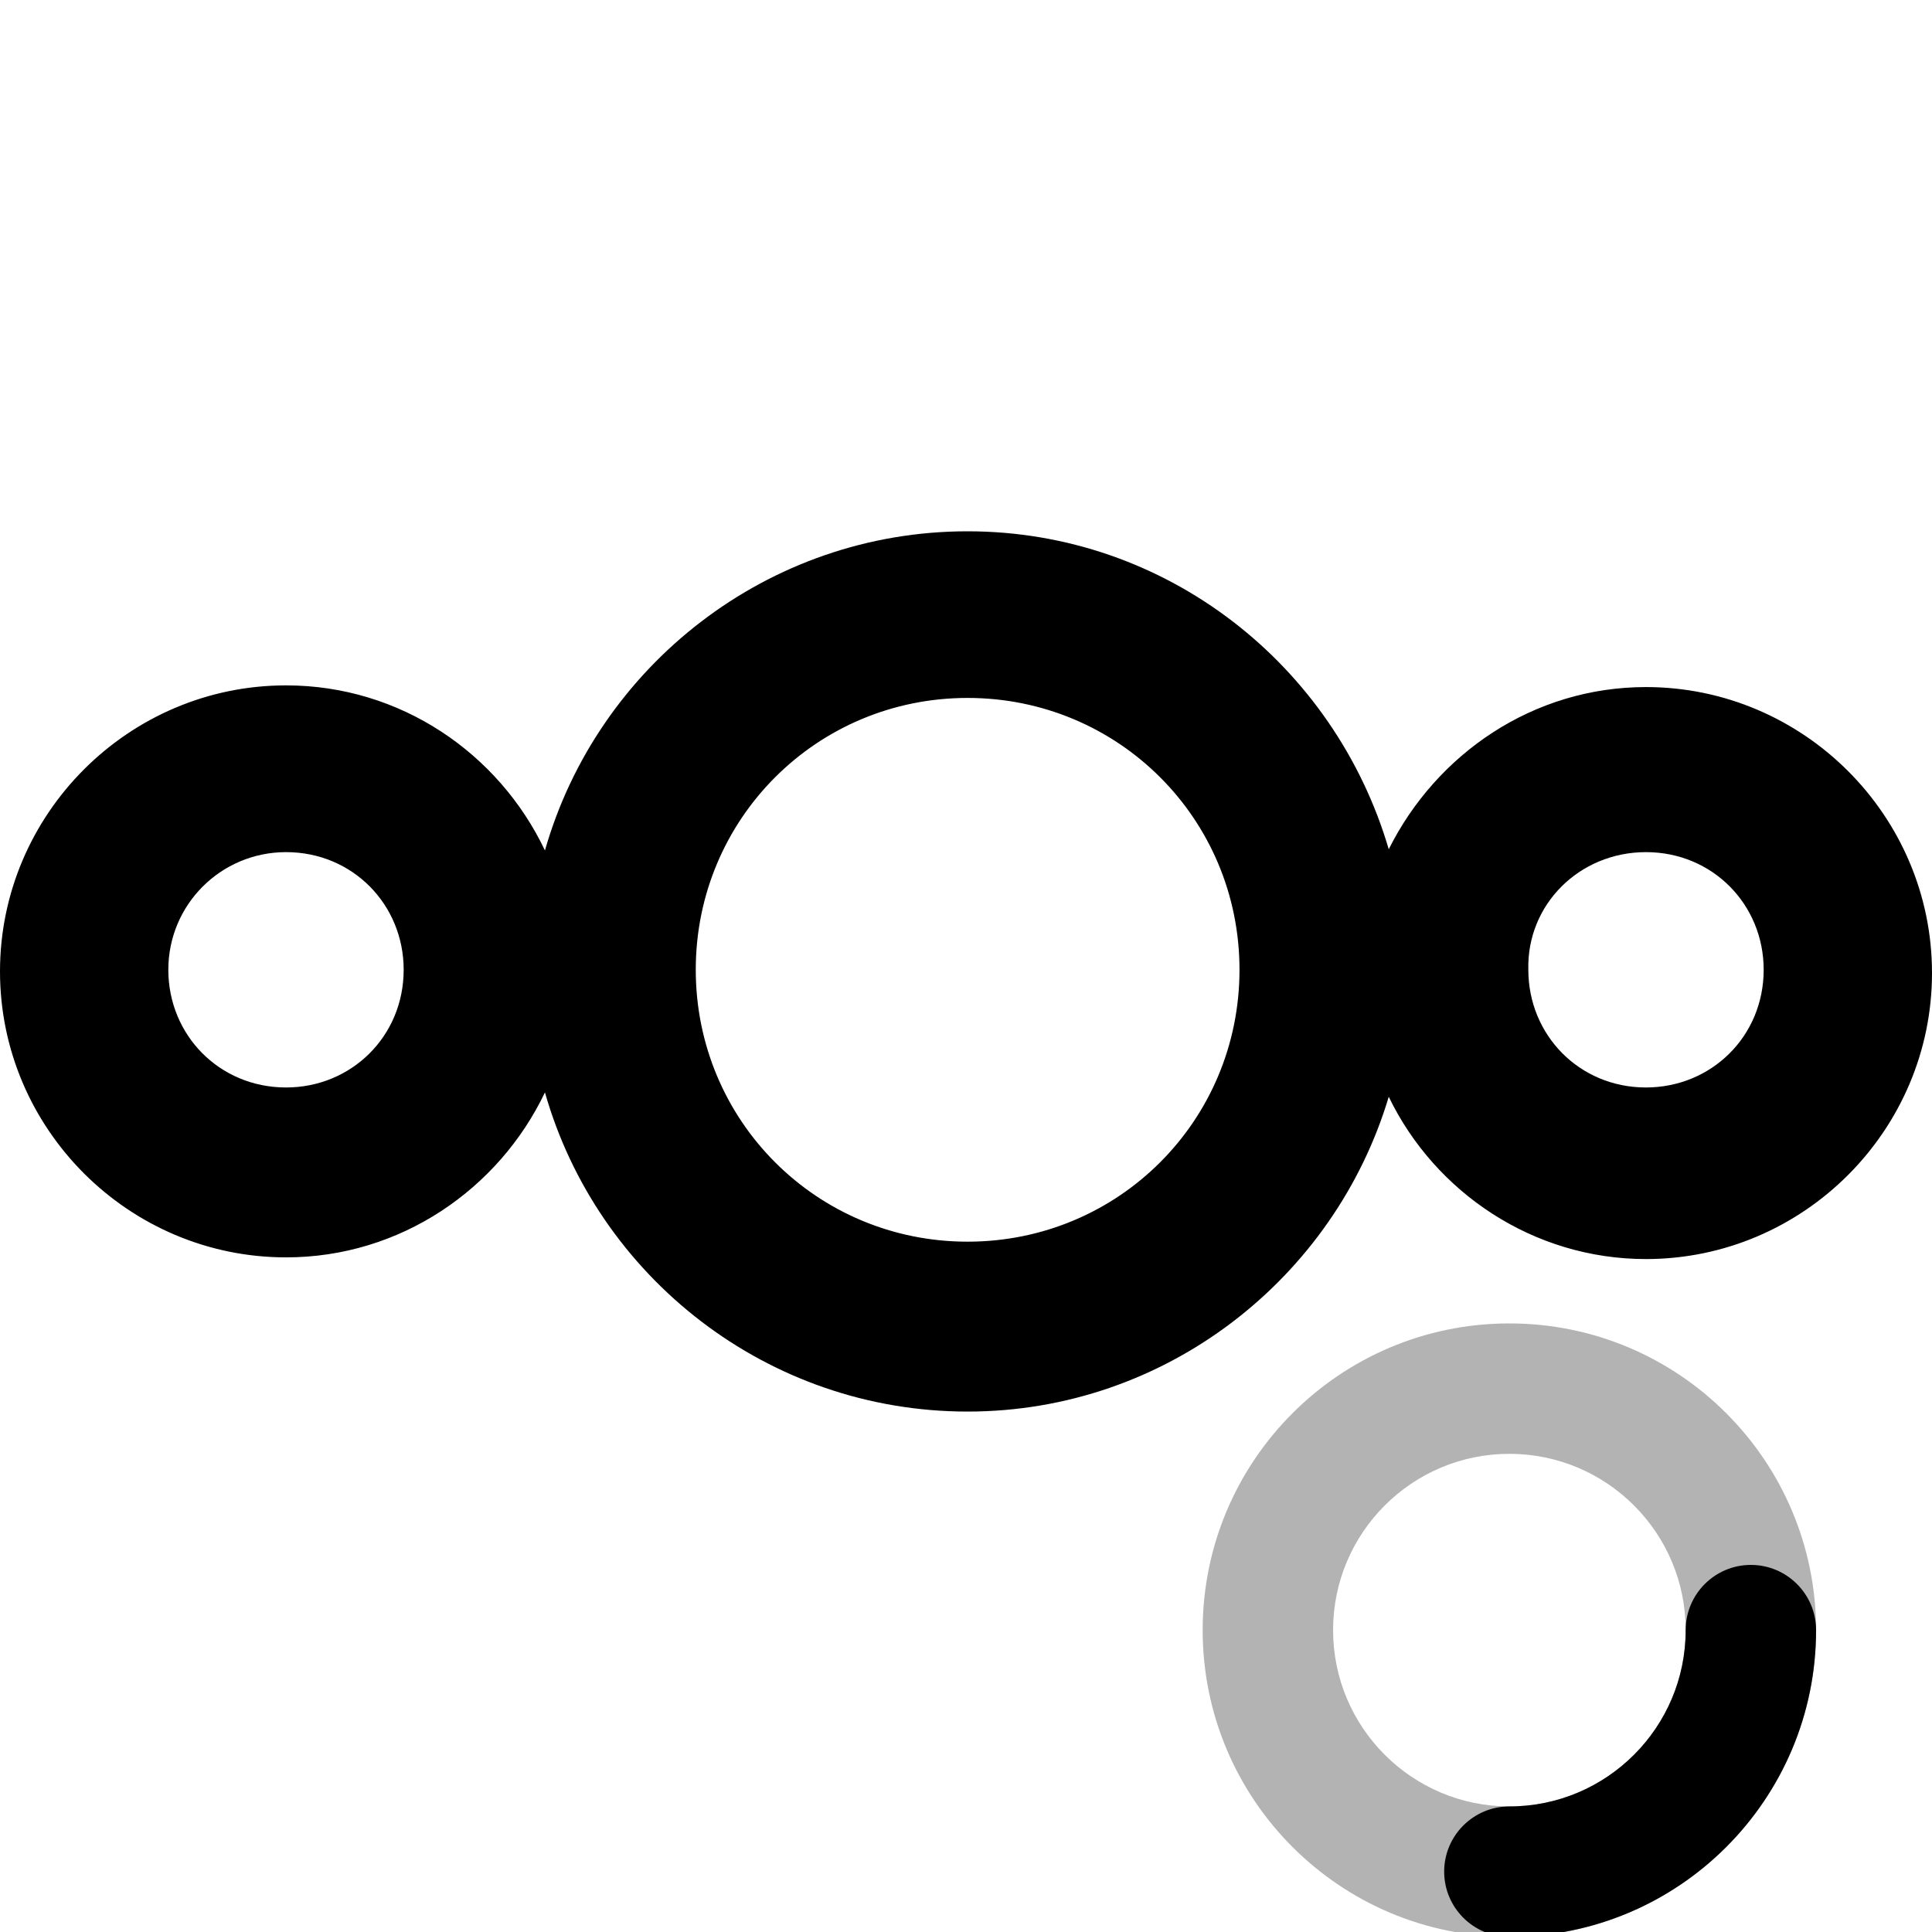
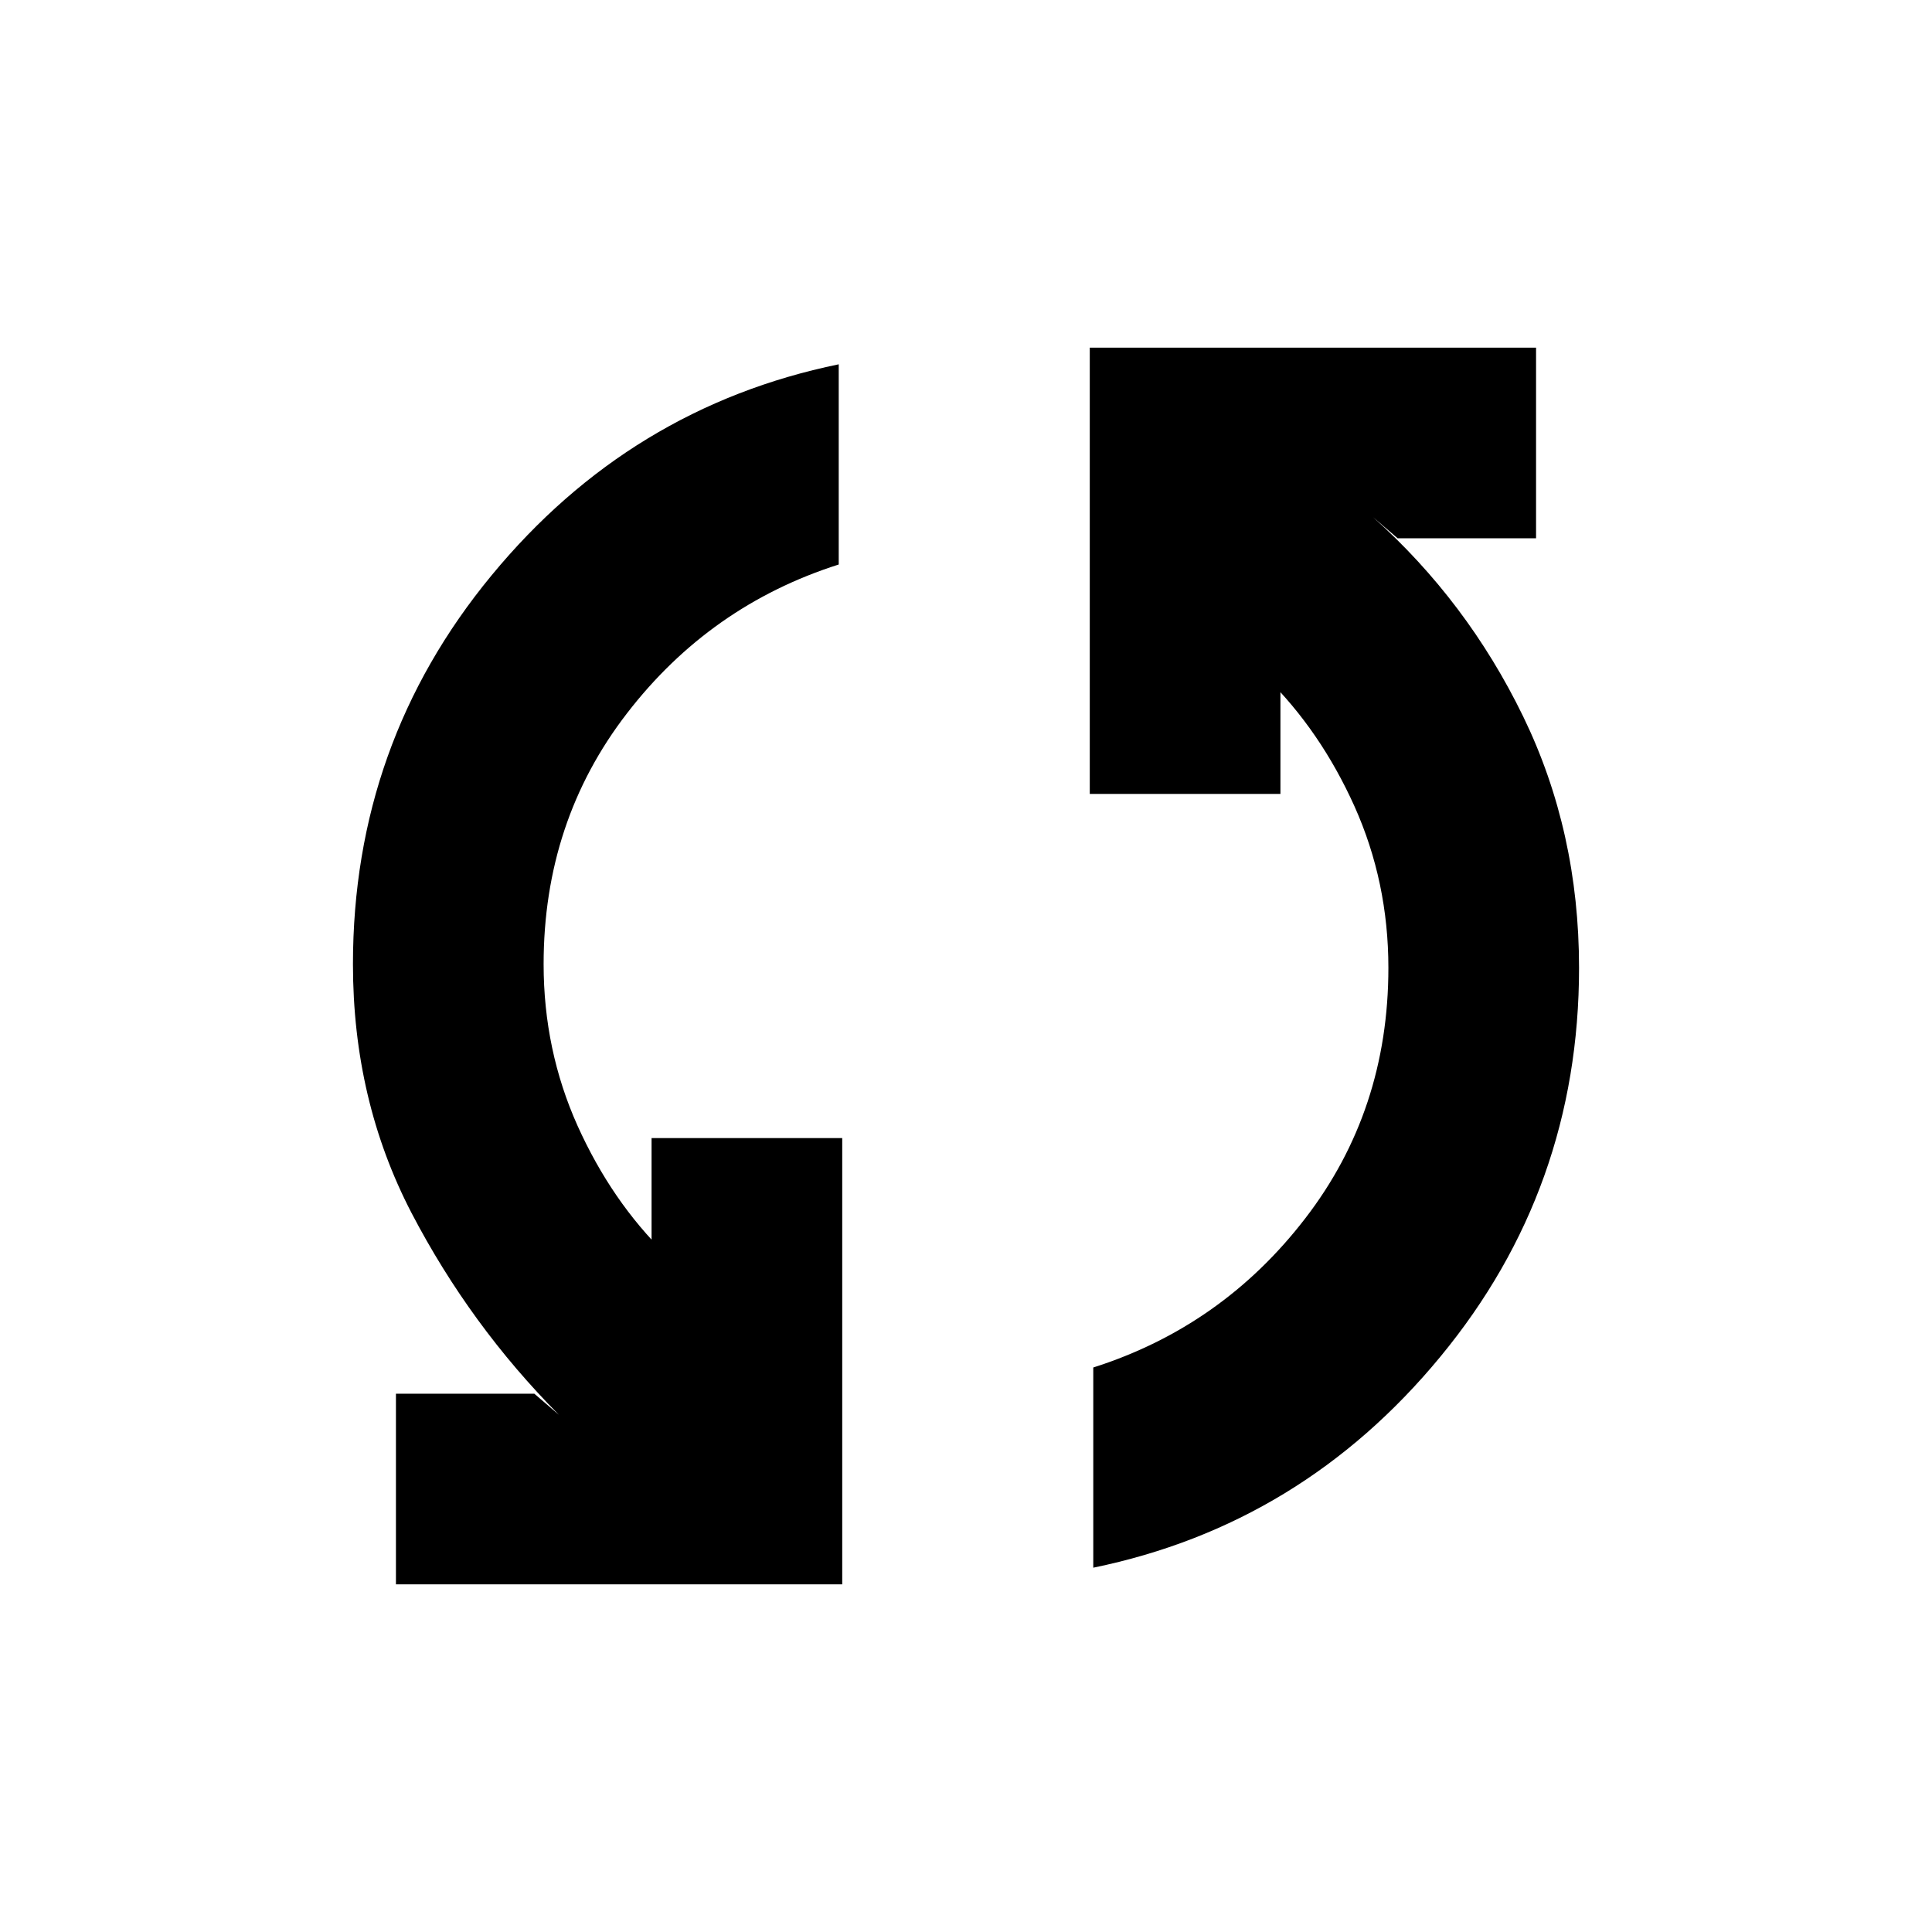
<svg xmlns="http://www.w3.org/2000/svg" width="16" height="16" viewBox="0 0 16 16">
-   <g fill="none" fill-rule="evenodd">
-     <path fill="#000" fill-rule="nonzero" d="M8.013,0 C6.355,0 4.948,1.119 4.513,2.643 C4.131,1.839 3.317,1.276 2.369,1.276 C1.065,1.276 0,2.342 0,3.645 C0,4.948 1.065,6.013 2.369,6.013 C3.317,6.013 4.131,5.447 4.513,4.647 C4.948,6.174 6.355,7.29 8.013,7.29 C9.658,7.29 11.052,6.184 11.501,4.683 C11.883,5.474 12.697,6.027 13.631,6.027 C14.935,6.027 16,4.961 16,3.658 C16,2.355 14.935,1.29 13.631,1.29 C12.697,1.29 11.896,1.843 11.501,2.633 C11.052,1.106 9.658,0 8.013,0 Z M8.013,1.38 C9.263,1.38 10.265,2.382 10.265,3.631 C10.265,4.881 9.263,5.883 8.013,5.883 C6.764,5.883 5.762,4.881 5.762,3.631 C5.762,2.382 6.764,1.38 8.013,1.38 Z M2.369,2.657 C2.921,2.657 3.343,3.092 3.343,3.631 C3.343,4.184 2.908,4.606 2.369,4.606 C1.816,4.606 1.394,4.171 1.394,3.631 C1.394,3.092 1.829,2.657 2.369,2.657 Z M13.631,2.657 C14.184,2.657 14.606,3.092 14.606,3.631 C14.606,4.184 14.171,4.606 13.631,4.606 C13.079,4.606 12.657,4.171 12.657,3.631 C12.643,3.092 13.079,2.657 13.631,2.657 Z" transform="translate(0 4.4)" />
-     <g fill="#000" transform="translate(9.96 10.96)">
-       <path fill-rule="nonzero" d="M2.54,0 C3.943,0 5.08,1.137 5.08,2.54 C5.08,3.943 3.943,5.08 2.54,5.08 C1.137,5.08 0,3.943 0,2.54 C0,1.137 1.137,0 2.54,0 Z M2.54,1.08 C1.734,1.08 1.08,1.734 1.08,2.54 C1.08,3.346 1.734,4 2.54,4 C3.346,4 4,3.346 4,2.54 C4,1.734 3.346,1.08 2.54,1.08 Z" opacity=".3" />
-       <path fill-rule="nonzero" d="M4.54,2 C4.838,2 5.08,2.242 5.08,2.54 C5.08,3.943 3.943,5.08 2.54,5.08 C2.242,5.08 2,4.838 2,4.54 C2,4.242 2.242,4 2.54,4 C3.346,4 4,3.346 4,2.54 C4,2.242 4.242,2 4.54,2 Z" />
-     </g>
-   </g>
+   <path d="M3.279,13.121 L3.279,11.542 L4.425,11.542 L4.629,11.717 C4.139,11.224 3.732,10.666 3.408,10.045 C3.085,9.423 2.923,8.737 2.923,7.985 C2.923,6.766 3.306,5.692 4.071,4.765 C4.836,3.837 5.794,3.254 6.946,3.017 L6.946,4.675 C6.236,4.901 5.651,5.312 5.192,5.908 C4.732,6.504 4.502,7.197 4.502,7.985 C4.502,8.46 4.596,8.906 4.783,9.323 C4.971,9.74 5.214,10.094 5.513,10.387 L5.396,10.271 L5.396,9.425 L6.975,9.425 L6.975,13.121 L3.279,13.121 Z M9.054,12.983 L9.054,11.325 C9.764,11.099 10.349,10.688 10.808,10.092 C11.268,9.496 11.498,8.803 11.498,8.015 C11.498,7.54 11.404,7.094 11.217,6.677 C11.029,6.26 10.786,5.906 10.488,5.612 L10.604,5.729 L10.604,6.575 L9.025,6.575 L9.025,2.879 L12.721,2.879 L12.721,4.458 L11.575,4.458 L11.371,4.283 C11.89,4.747 12.305,5.297 12.614,5.933 C12.923,6.569 13.077,7.263 13.077,8.015 C13.077,9.234 12.694,10.308 11.929,11.235 C11.164,12.163 10.206,12.746 9.054,12.983 Z" />
</svg>
